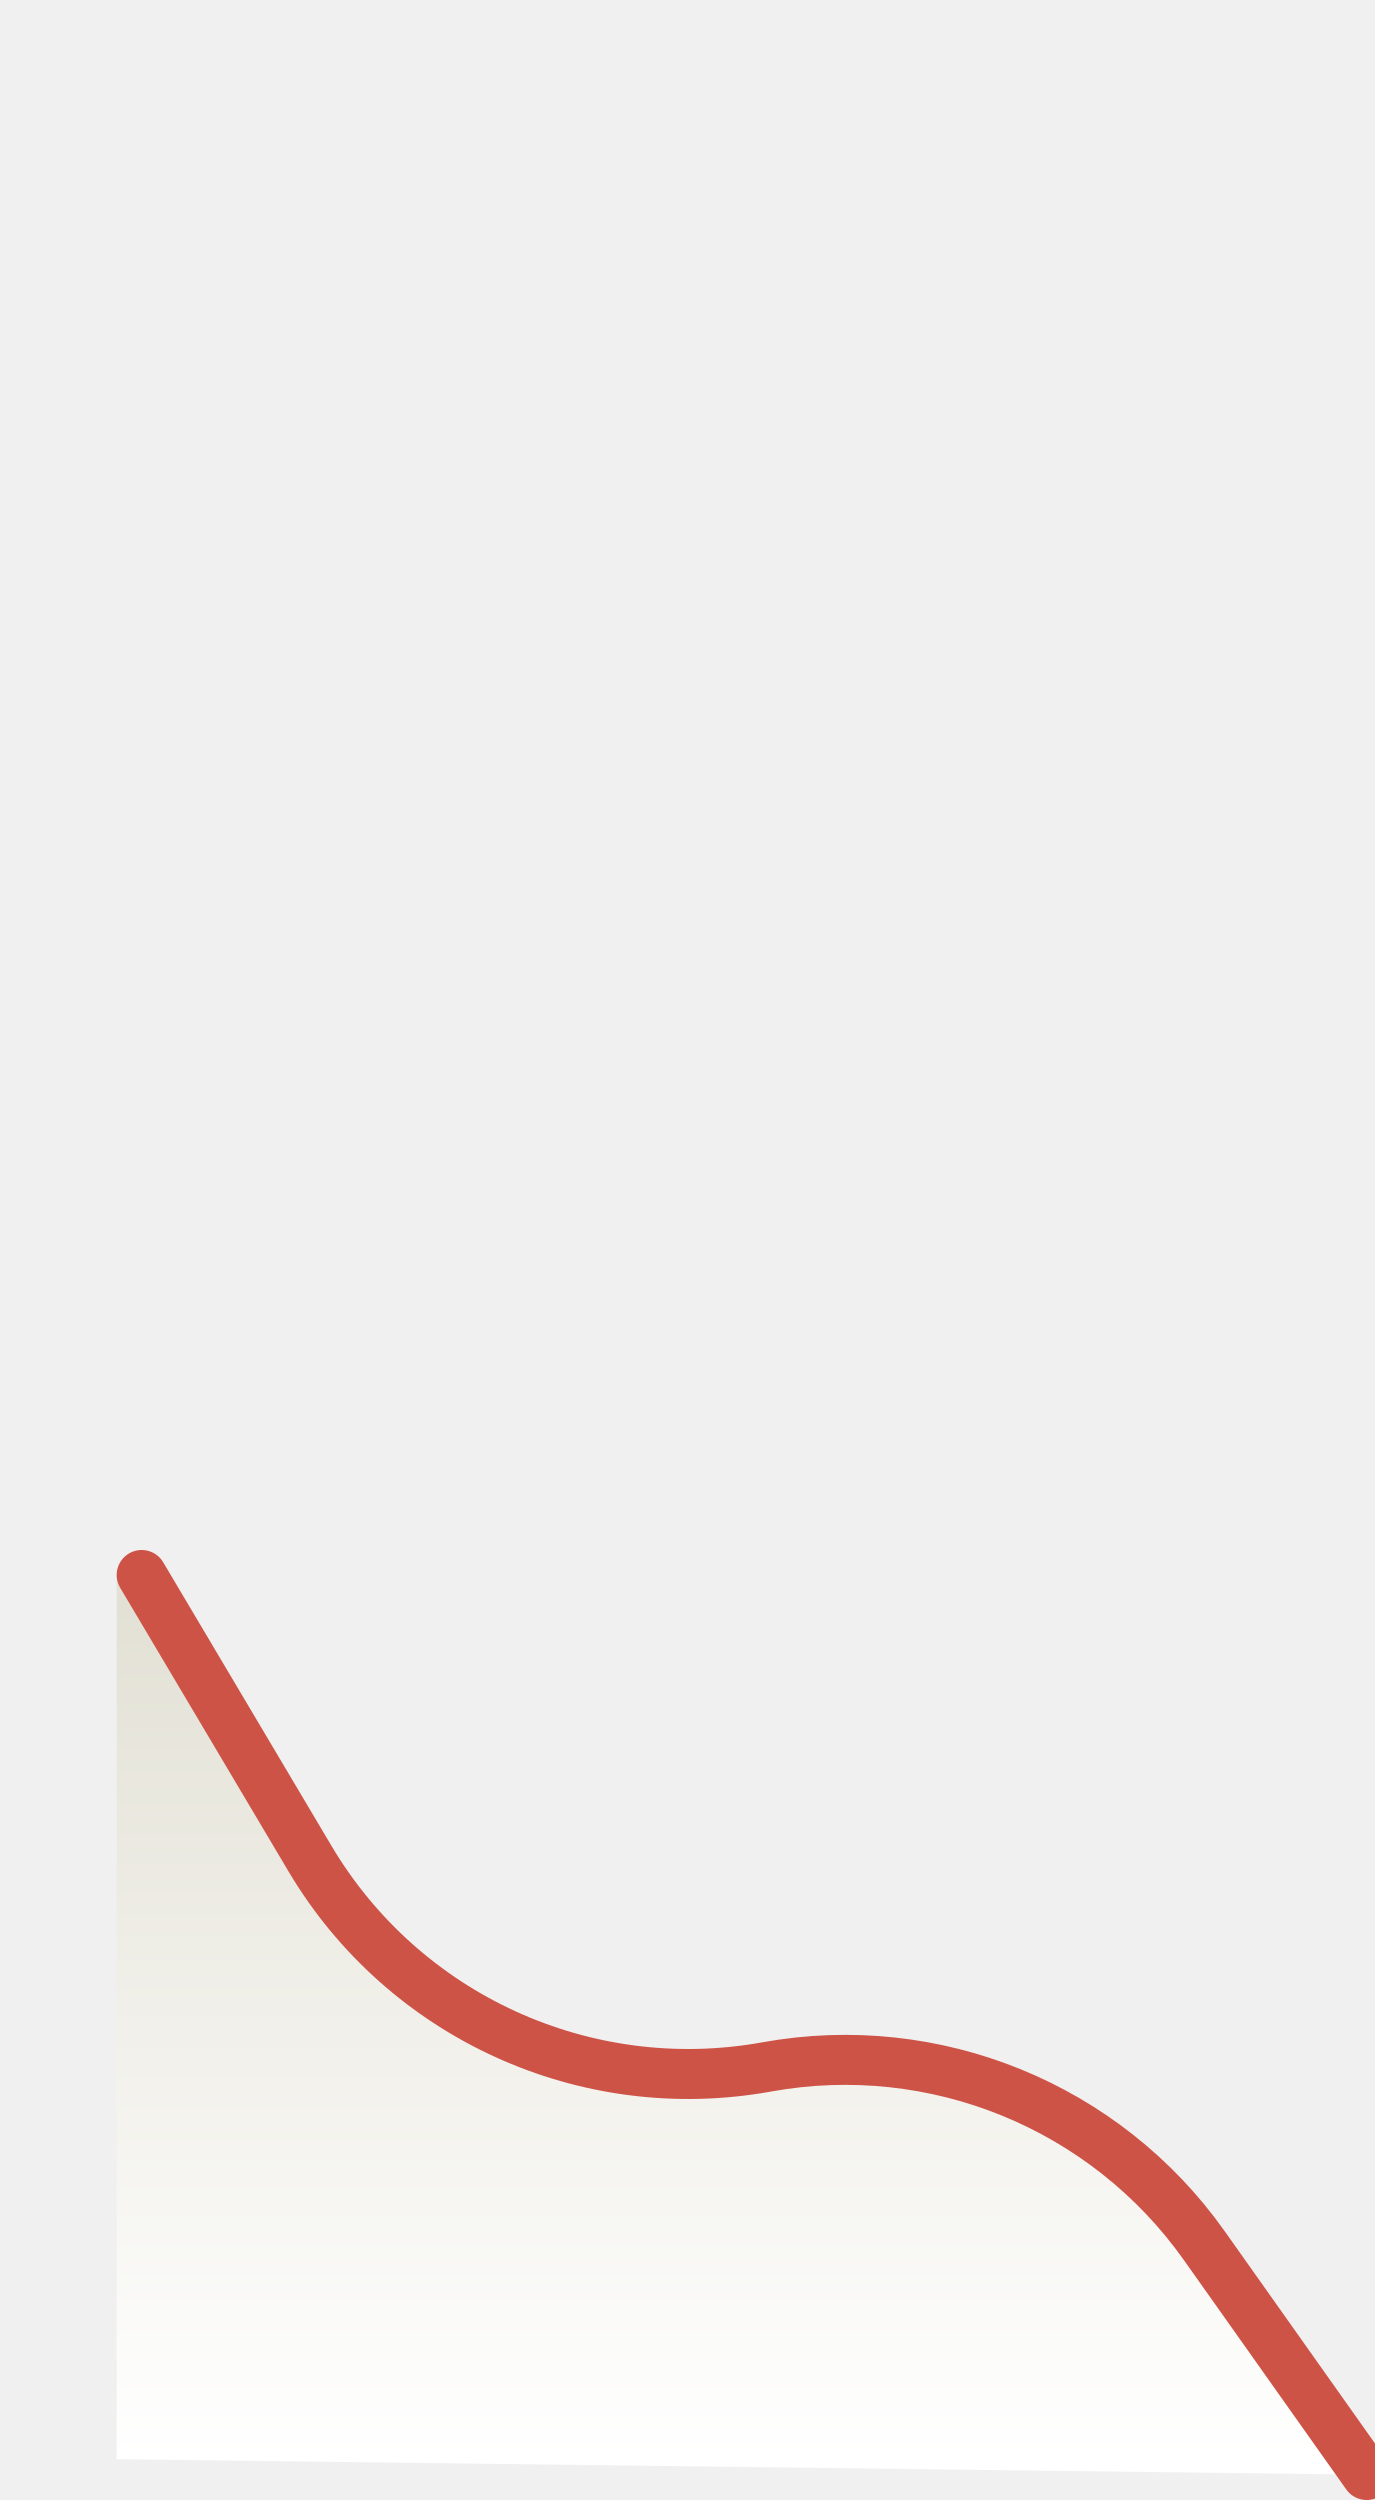
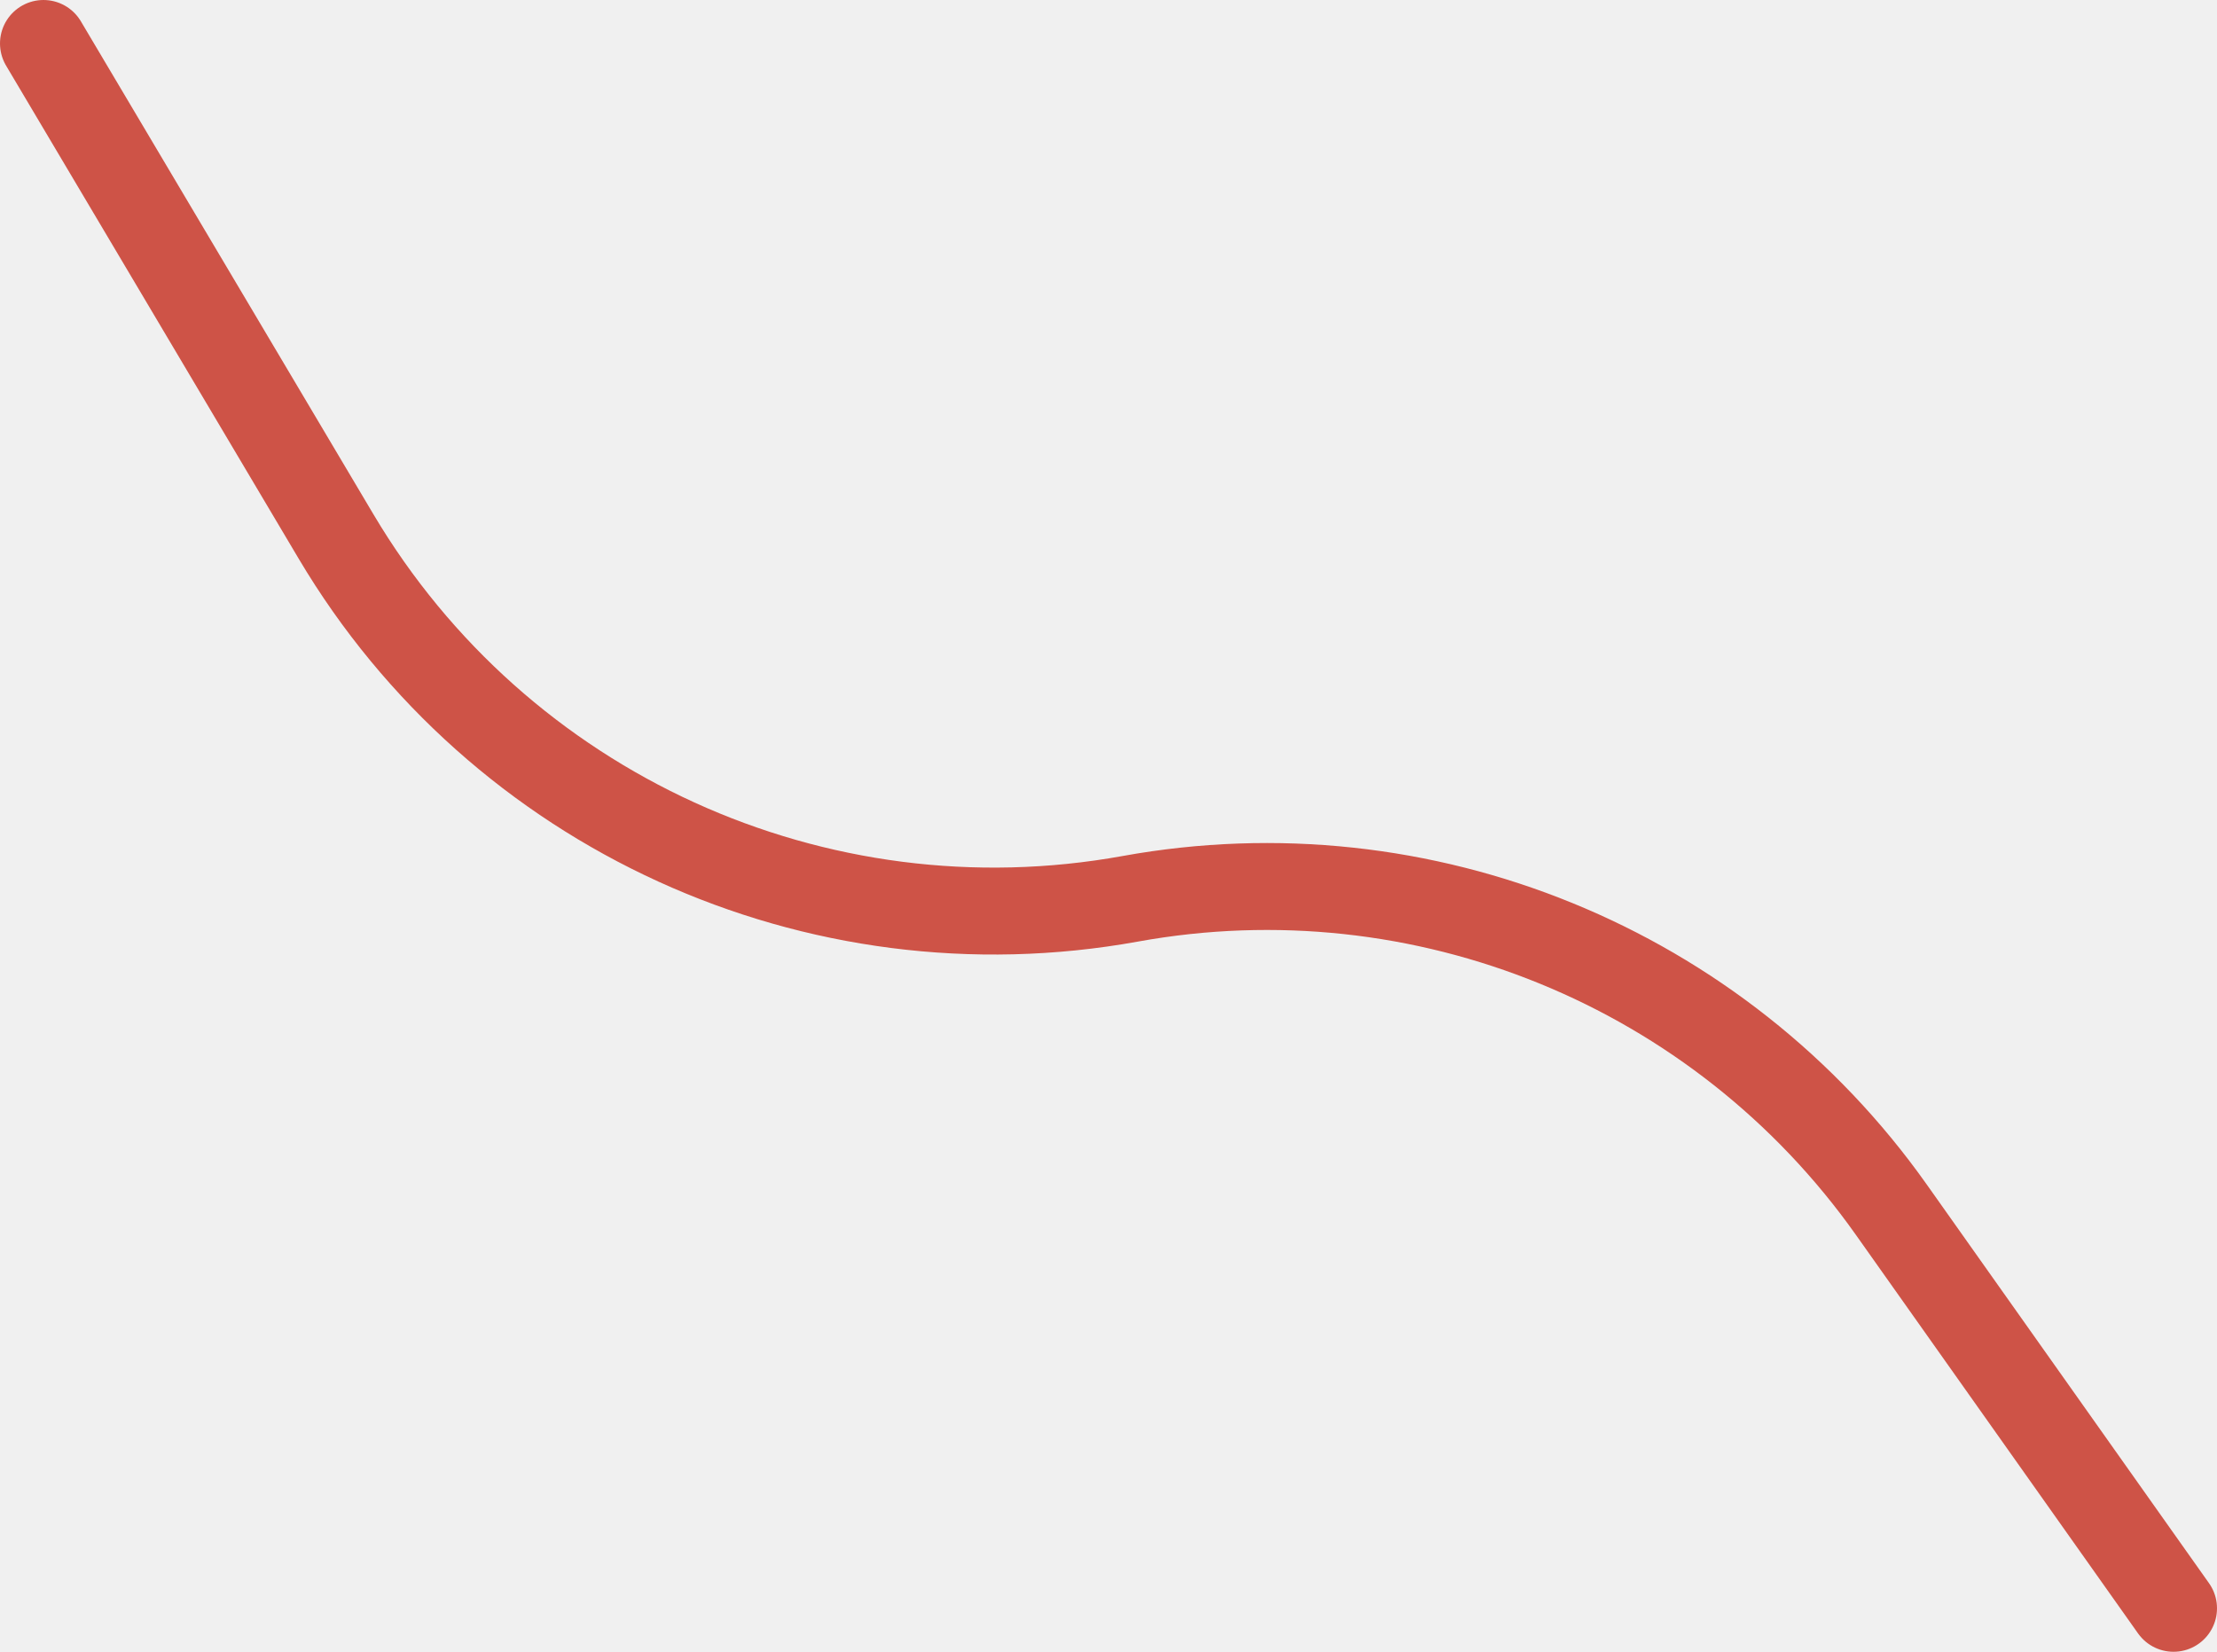
- <svg xmlns="http://www.w3.org/2000/svg" width="55" height="100" viewBox="0 0 55 100" fill="none">
-   <g clip-path="url(#clip0_134_979)">
-     <path d="M26.14 82.895L30.912 82.579L33.895 82.263H36.877L38.965 82.895L41.053 83.526L44.632 85.421L47.614 88.263L50.298 91.737L55.667 99L4.667 98.368V63L9.439 71.21L14.509 78.158L17.491 80.053L20.474 81.947L26.14 82.895Z" fill="url(#paint0_linear_134_979)" />
-     <path d="M54.667 99L48.171 89.825C44.221 84.245 37.397 81.458 30.669 82.677C23.435 83.988 16.149 80.664 12.397 74.341L5.667 63" stroke="#CE5347" stroke-width="2" stroke-linecap="round" />
-   </g>
-   <defs>
-     <linearGradient id="paint0_linear_134_979" x1="30.167" y1="63" x2="30.167" y2="98.368" gradientUnits="userSpaceOnUse">
-       <stop stop-color="#E2E0D4" />
-       <stop offset="1" stop-color="white" />
-     </linearGradient>
-     <clipPath id="clip0_134_979">
-       <rect width="55" height="100" fill="white" />
-     </clipPath>
-   </defs>
+ <svg xmlns="http://www.w3.org/2000/svg" width="51" height="38" viewBox="0 0 51 38" fill="none">
+   <path d="M50 37L43.505 27.825C39.554 22.245 32.73 19.458 26.003 20.677C18.769 21.988 11.482 18.664 7.73 12.341L1 1" stroke="#CE5347" stroke-width="2" stroke-linecap="round" />
</svg>
